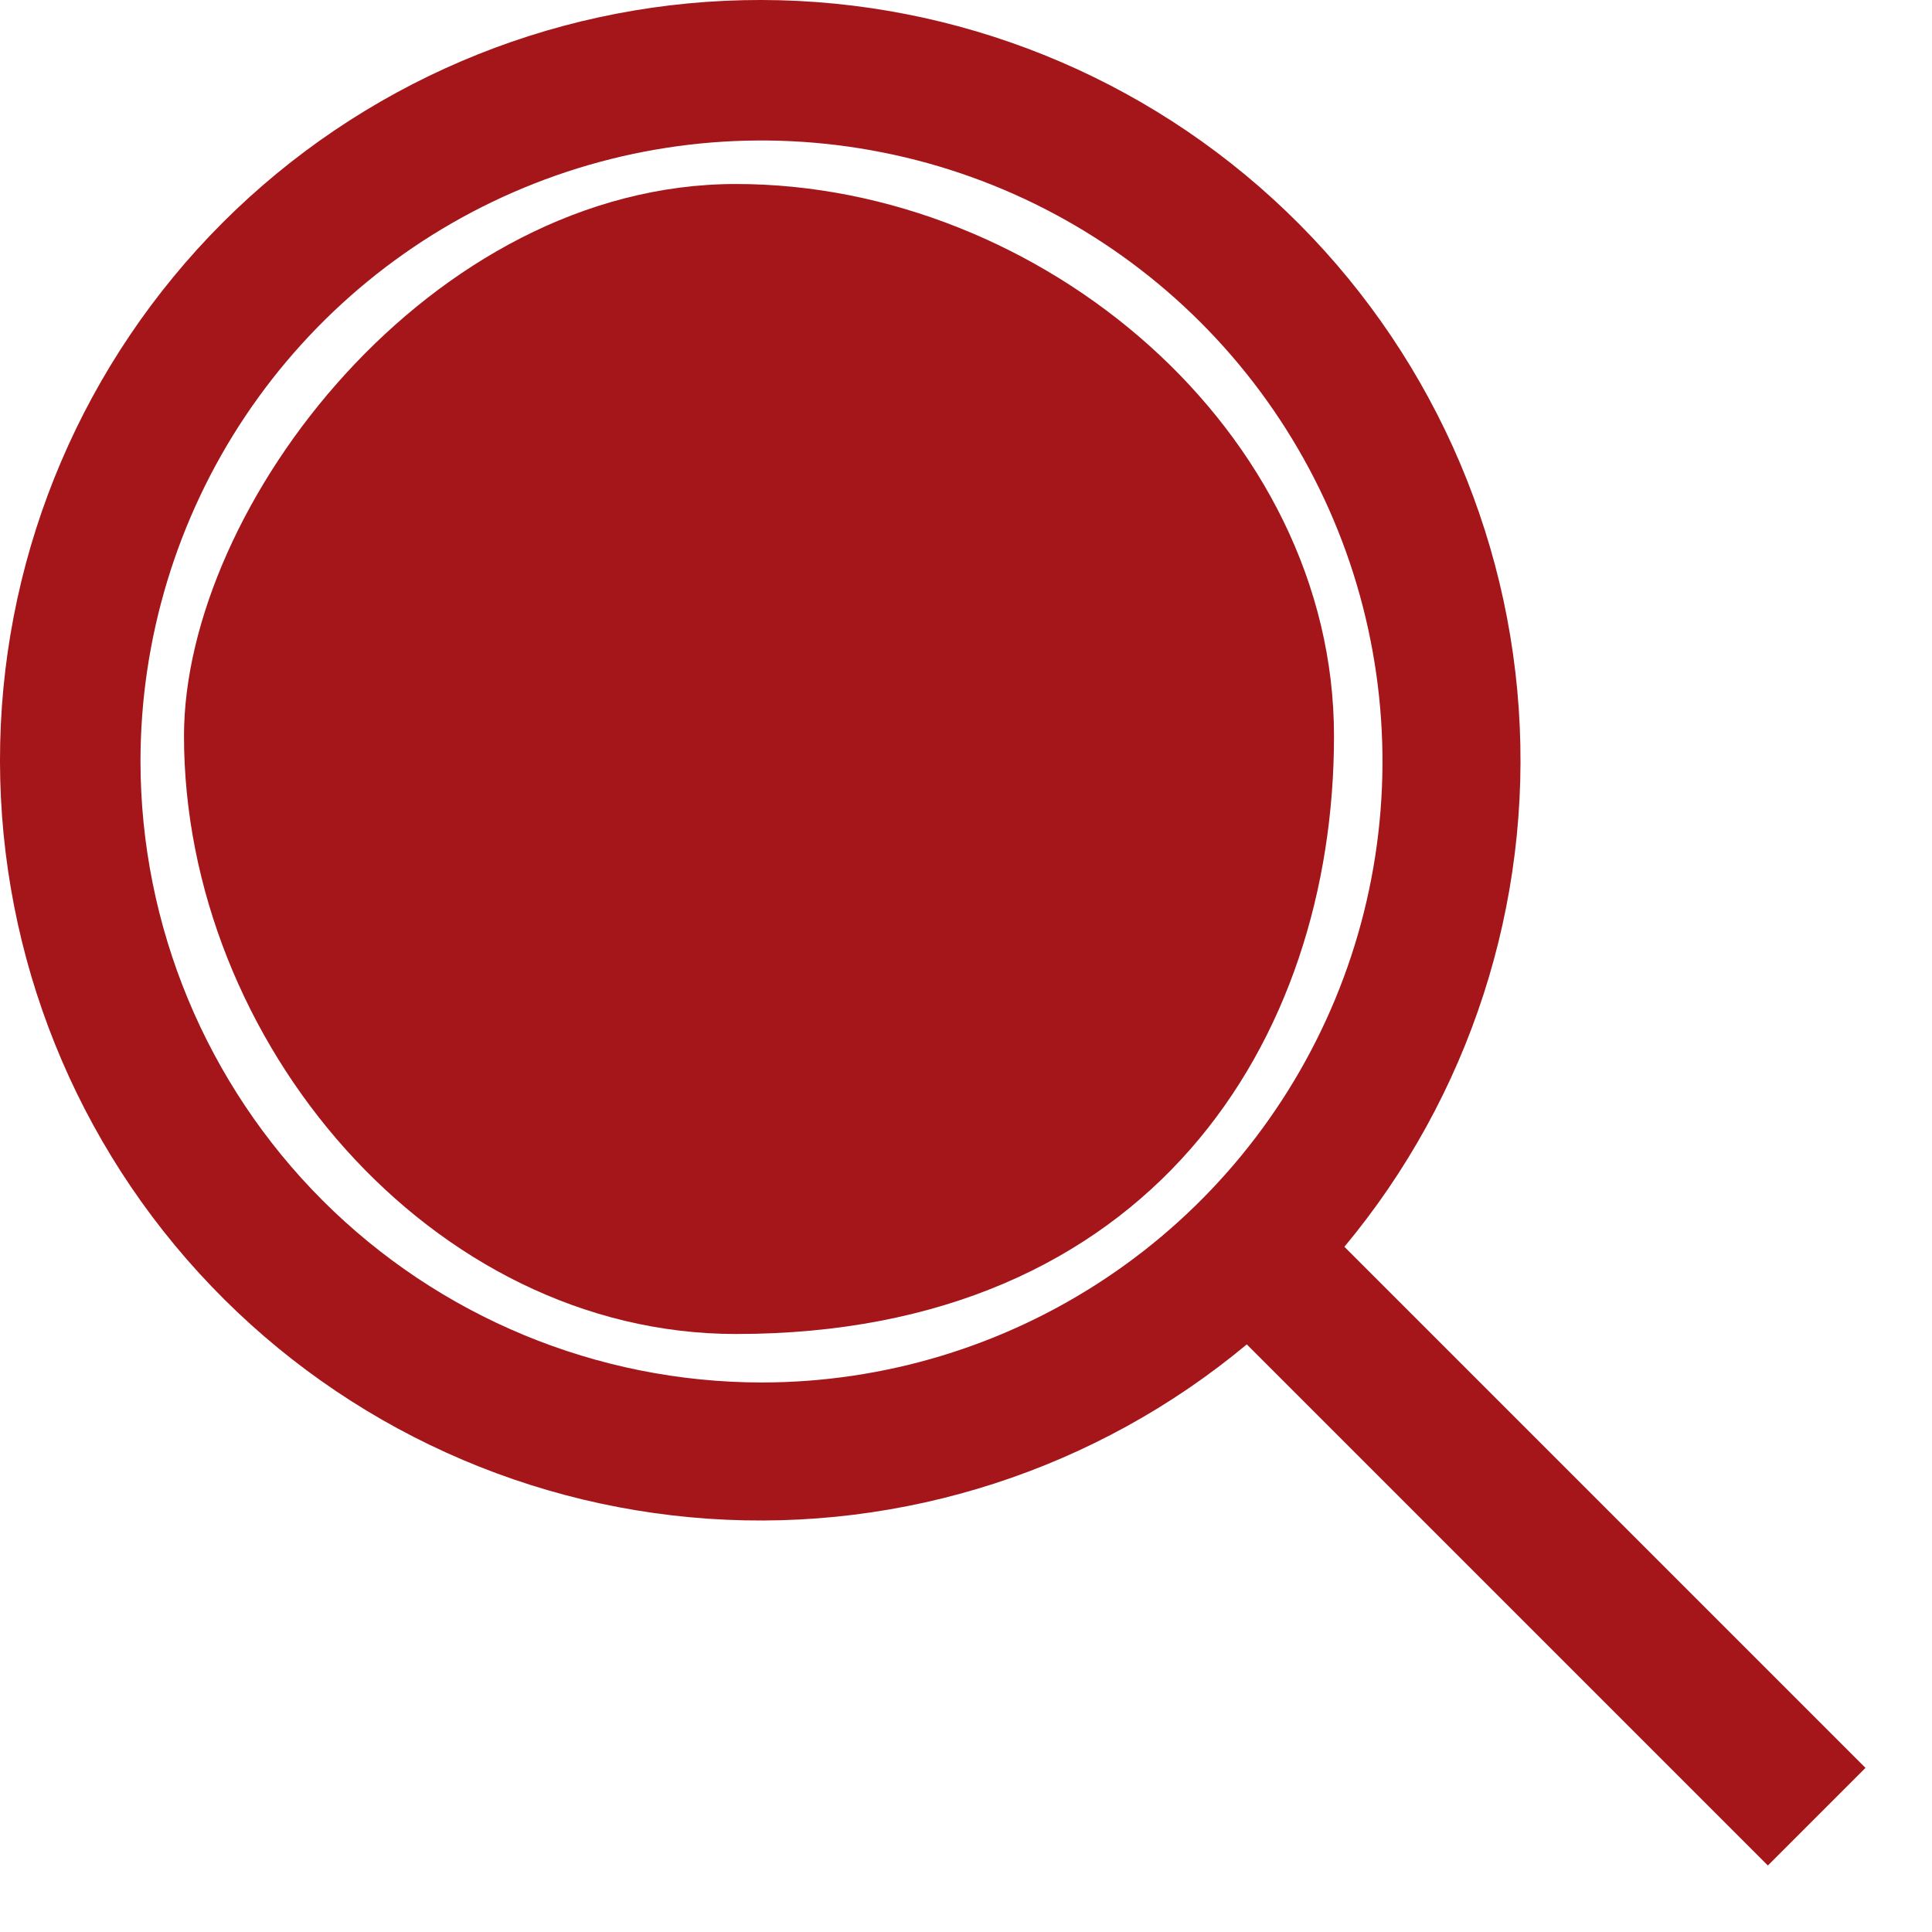
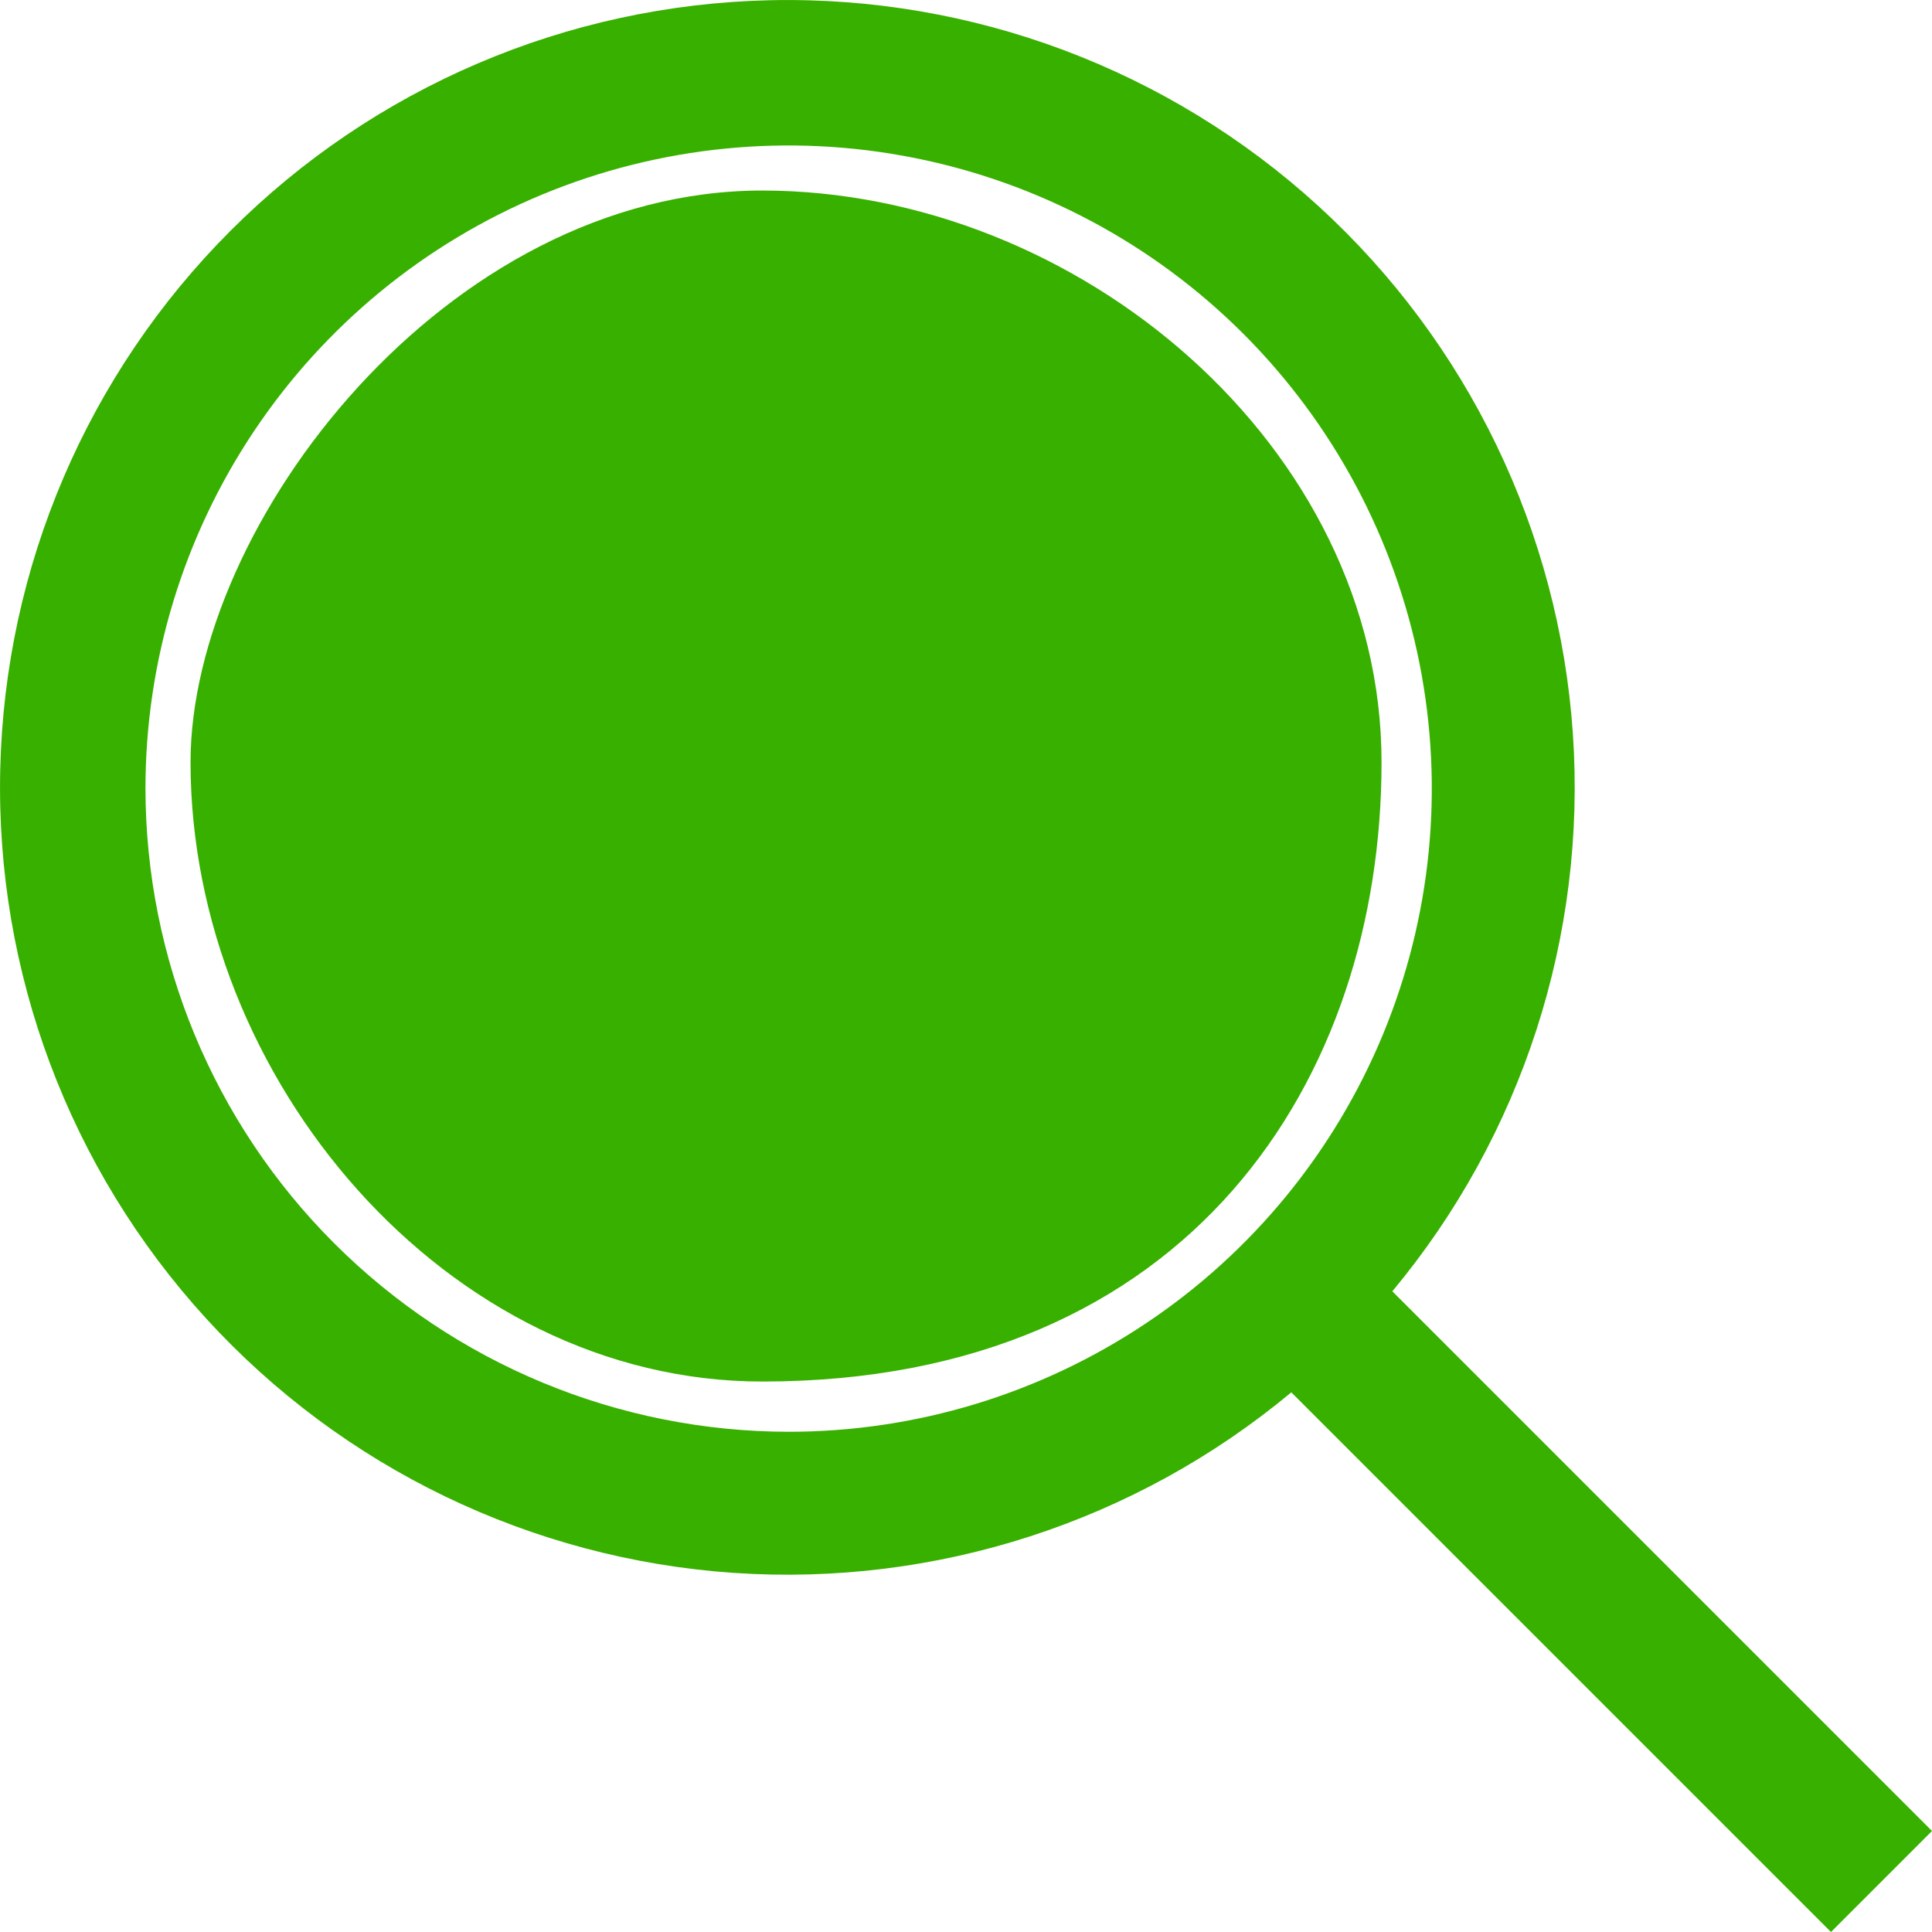
- <svg xmlns="http://www.w3.org/2000/svg" width="21" height="21" viewBox="0 0 21 21" fill="none">
-   <path d="M8 14.5C12.5 14.5 14.5 11.314 14.5 8C14.5 4.686 11.314 2 8 2C4.686 2 2 5.5 2 8C2 11.314 4.686 14.5 8 14.5Z" fill="#A4161A" />
-   <path d="M20.277 19.216L14.613 13.552C15.974 11.918 16.653 9.822 16.508 7.701C16.363 5.579 15.406 3.595 13.835 2.161C12.265 0.727 10.202 -0.046 8.076 0.002C5.95 0.05 3.924 0.917 2.42 2.42C0.917 3.924 0.05 5.95 0.002 8.076C-0.046 10.202 0.727 12.265 2.161 13.835C3.595 15.406 5.579 16.363 7.701 16.508C9.822 16.653 11.918 15.974 13.552 14.613L19.216 20.277L20.277 19.216ZM1.527 8.277C1.527 6.942 1.923 5.637 2.664 4.527C3.406 3.417 4.46 2.552 5.694 2.041C6.927 1.53 8.284 1.396 9.594 1.657C10.903 1.917 12.106 2.56 13.05 3.504C13.994 4.448 14.637 5.651 14.897 6.96C15.158 8.269 15.024 9.627 14.513 10.86C14.002 12.093 13.137 13.148 12.027 13.889C10.917 14.631 9.612 15.027 8.277 15.027C6.487 15.025 4.771 14.313 3.506 13.048C2.241 11.782 1.529 10.066 1.527 8.277Z" fill="#A4161A" />
+ <svg xmlns="http://www.w3.org/2000/svg" width="24" height="24" viewBox="0 0 24 24" fill="none">
+   <path d="M9.469 17.162C14.795 17.162 17.162 13.391 17.162 9.469C17.162 5.547 13.391 2.367 9.469 2.367C5.547 2.367 2.367 6.51 2.367 9.469C2.367 13.391 5.547 17.162 9.469 17.162Z" fill="#38B000" />
+   <path d="M24 22.745L17.296 16.041C18.907 14.107 19.71 11.626 19.539 9.115C19.367 6.603 18.235 4.255 16.376 2.558C14.517 0.861 12.075 -0.055 9.559 0.003C7.042 0.06 4.645 1.085 2.865 2.865C1.085 4.645 0.06 7.042 0.003 9.559C-0.055 12.075 0.861 14.517 2.558 16.376C4.255 18.235 6.603 19.367 9.115 19.539C11.626 19.71 14.107 18.907 16.041 17.296L22.745 24L24 22.745ZM1.807 9.797C1.807 8.216 2.276 6.672 3.154 5.358C4.032 4.044 5.279 3.02 6.739 2.415C8.199 1.811 9.805 1.652 11.355 1.961C12.905 2.269 14.329 3.03 15.446 4.147C16.563 5.265 17.324 6.688 17.633 8.238C17.941 9.788 17.783 11.394 17.178 12.854C16.573 14.314 15.549 15.562 14.235 16.439C12.921 17.317 11.377 17.786 9.797 17.786C7.678 17.784 5.648 16.941 4.15 15.443C2.652 13.946 1.81 11.915 1.807 9.797Z" fill="#38B000" />
</svg>
